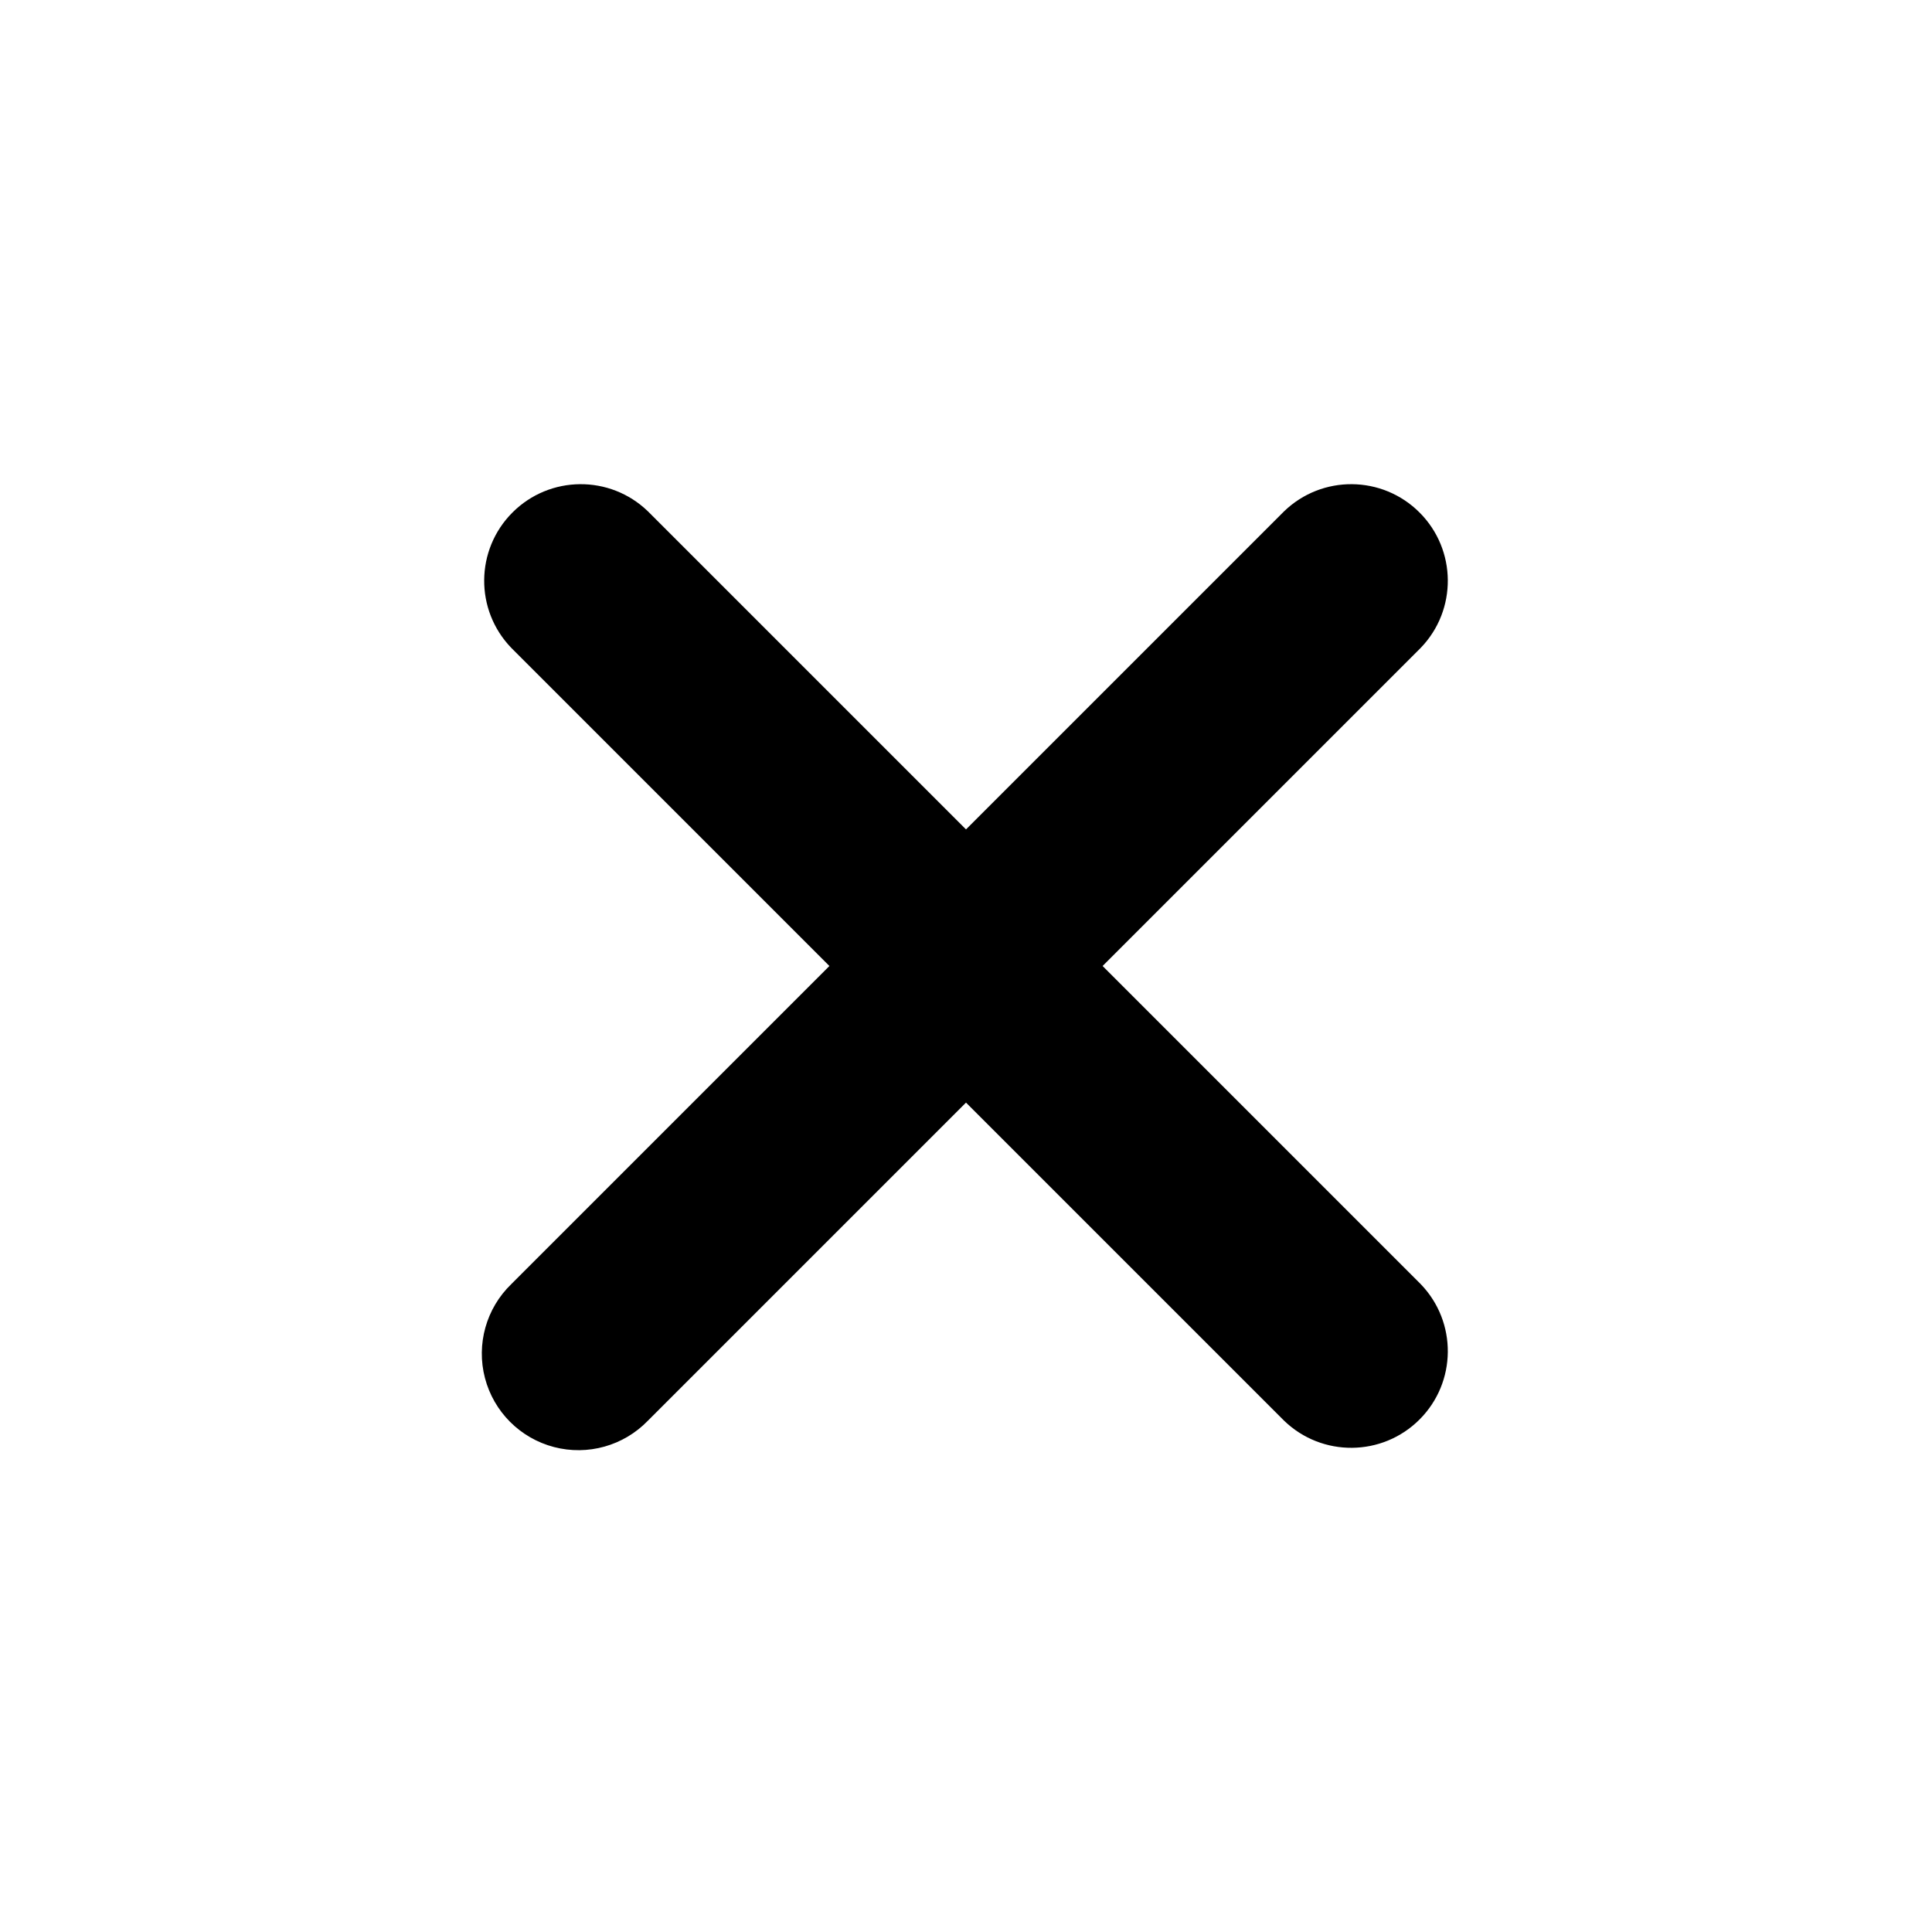
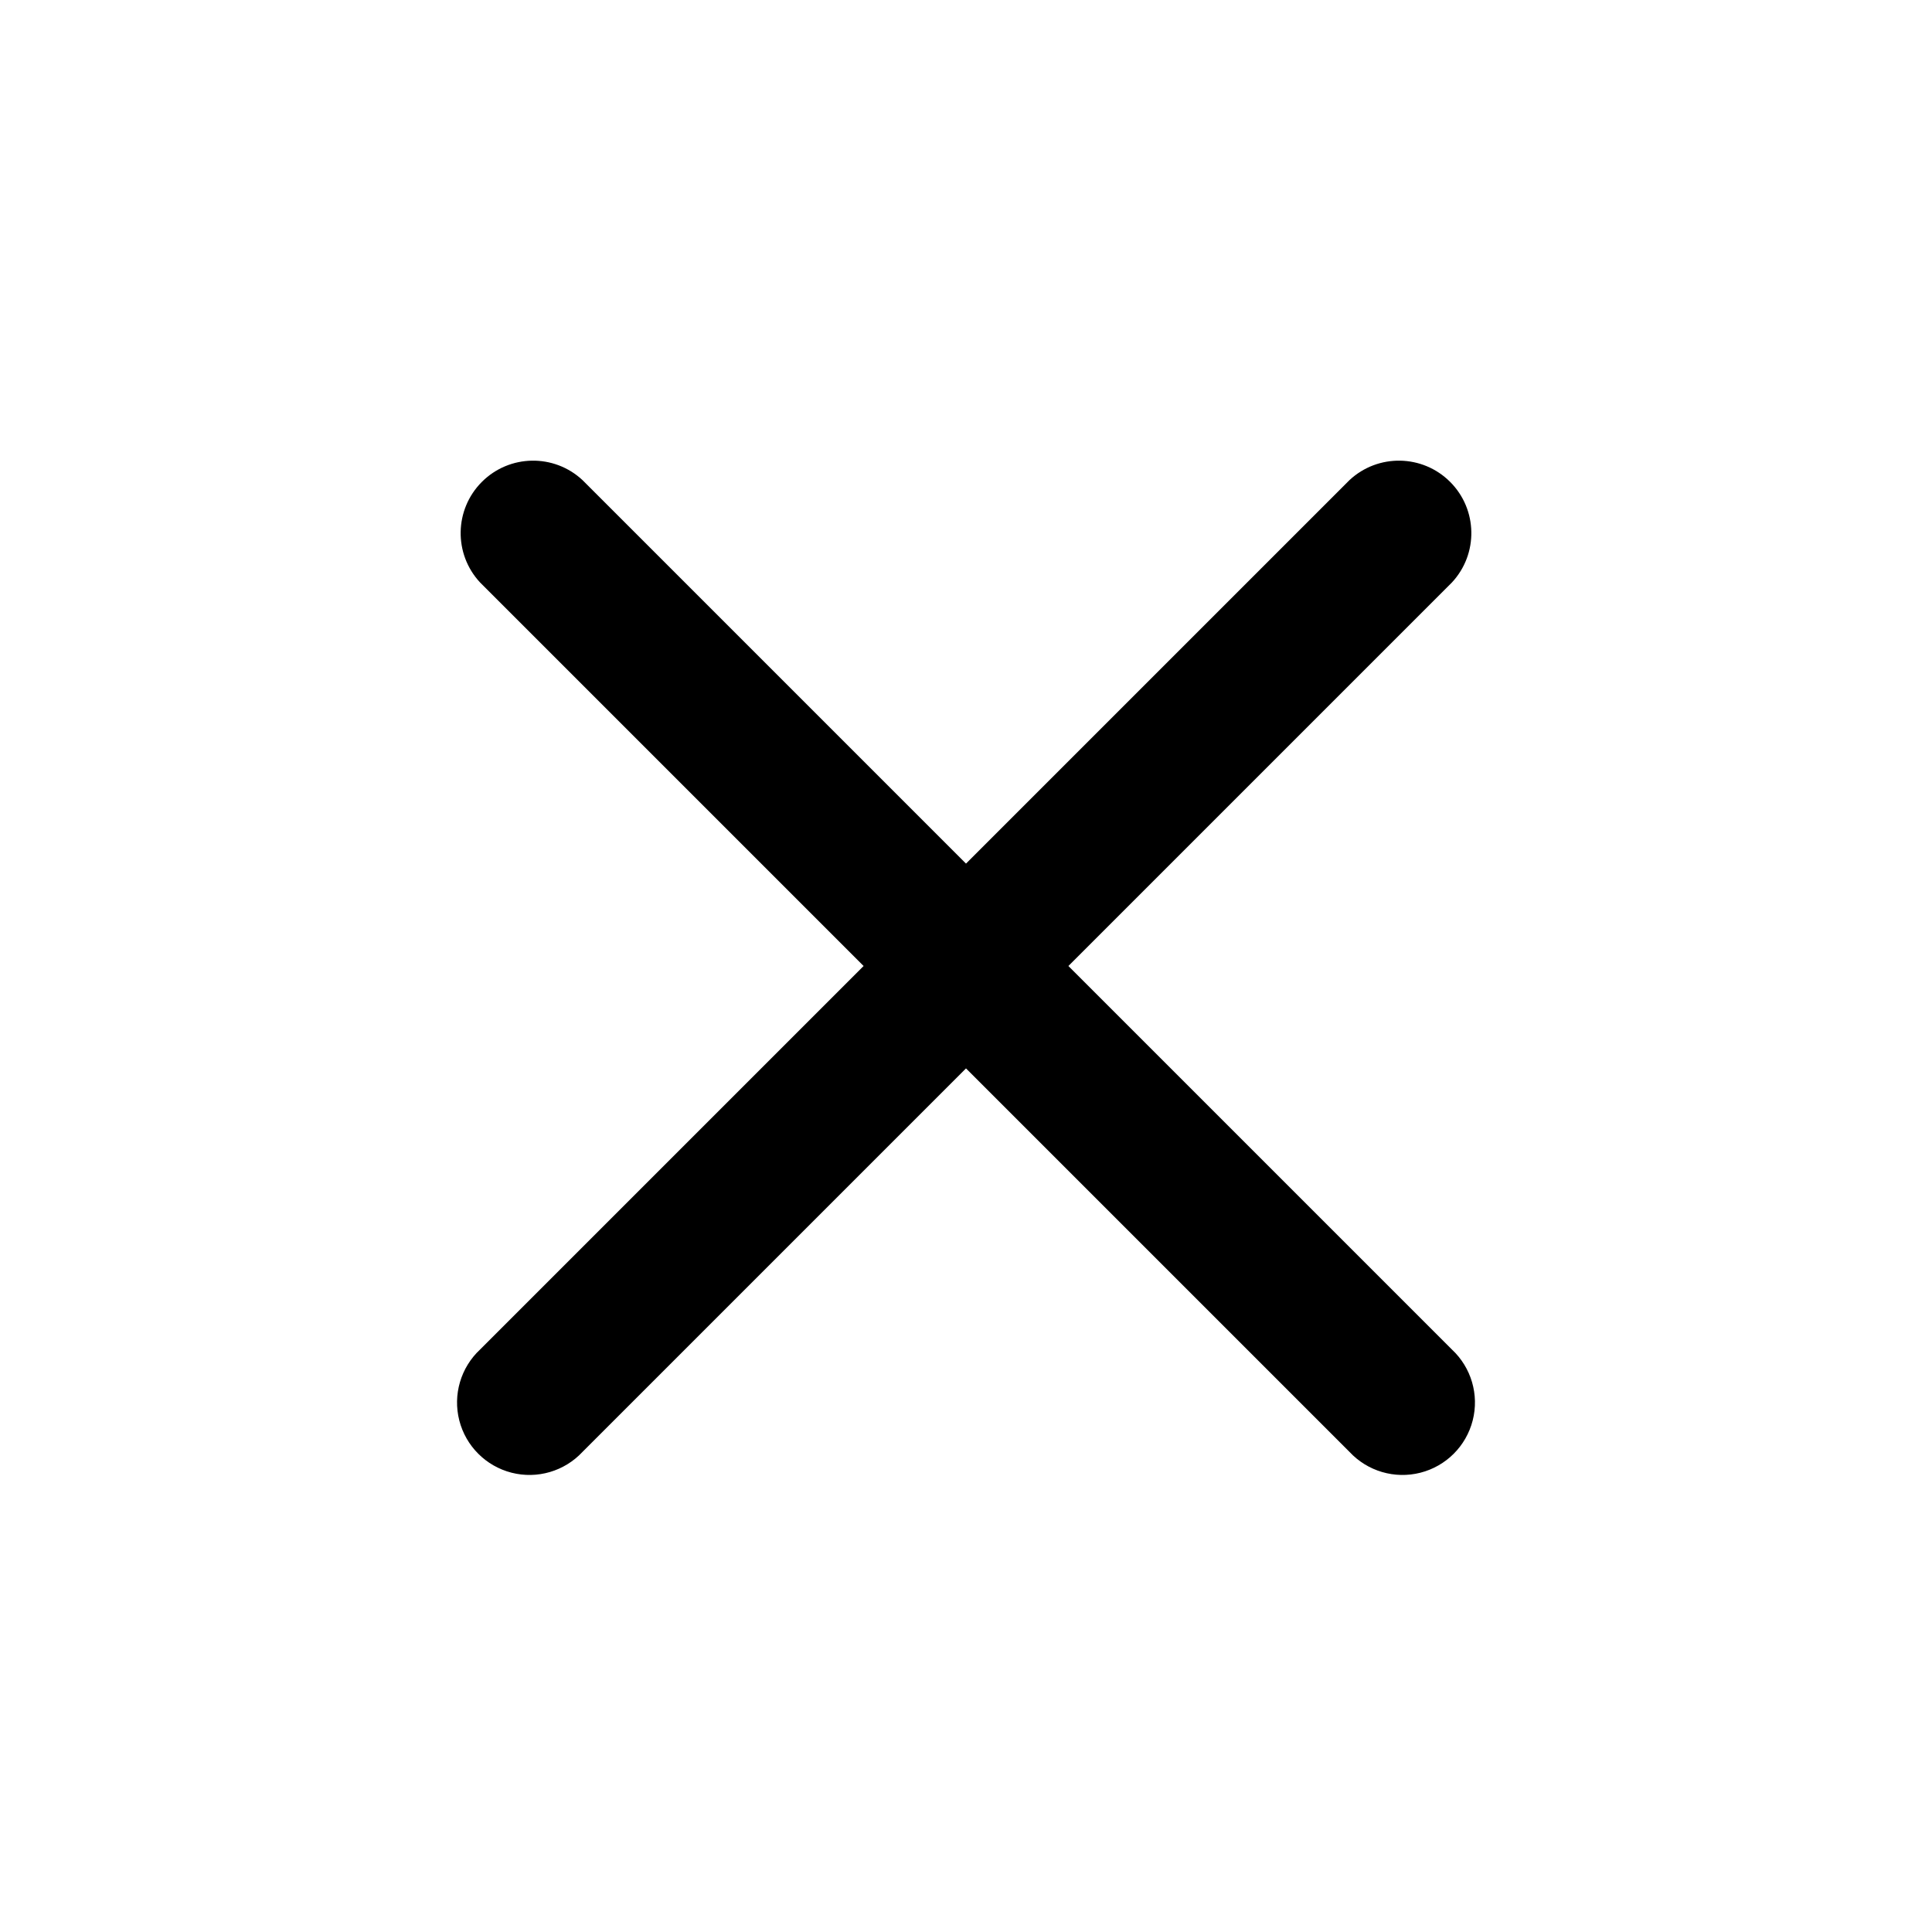
<svg xmlns="http://www.w3.org/2000/svg" viewBox="0 0 20 20">
-   <path d="M6.707 5.293a1 1 0 0 0-1.414 1.414l3.293 3.293-3.293 3.293a1 1 0 1 0 1.414 1.414l3.293-3.293 3.293 3.293a1 1 0 0 0 1.414-1.414l-3.293-3.293 3.293-3.293a1 1 0 0 0-1.414-1.414l-3.293 3.293-3.293-3.293Z" />
+   <path d="M13.97 15.03a.75.75 0 1 0 1.06-1.06l-3.97-3.97 3.97-3.97a.75.75 0 0 0-1.06-1.06l-3.97 3.97-3.97-3.97a.75.75 0 0 0-1.06 1.06l3.97 3.97-3.97 3.97a.75.75 0 1 0 1.06 1.06l3.97-3.97 3.97 3.97Z" />
</svg>
